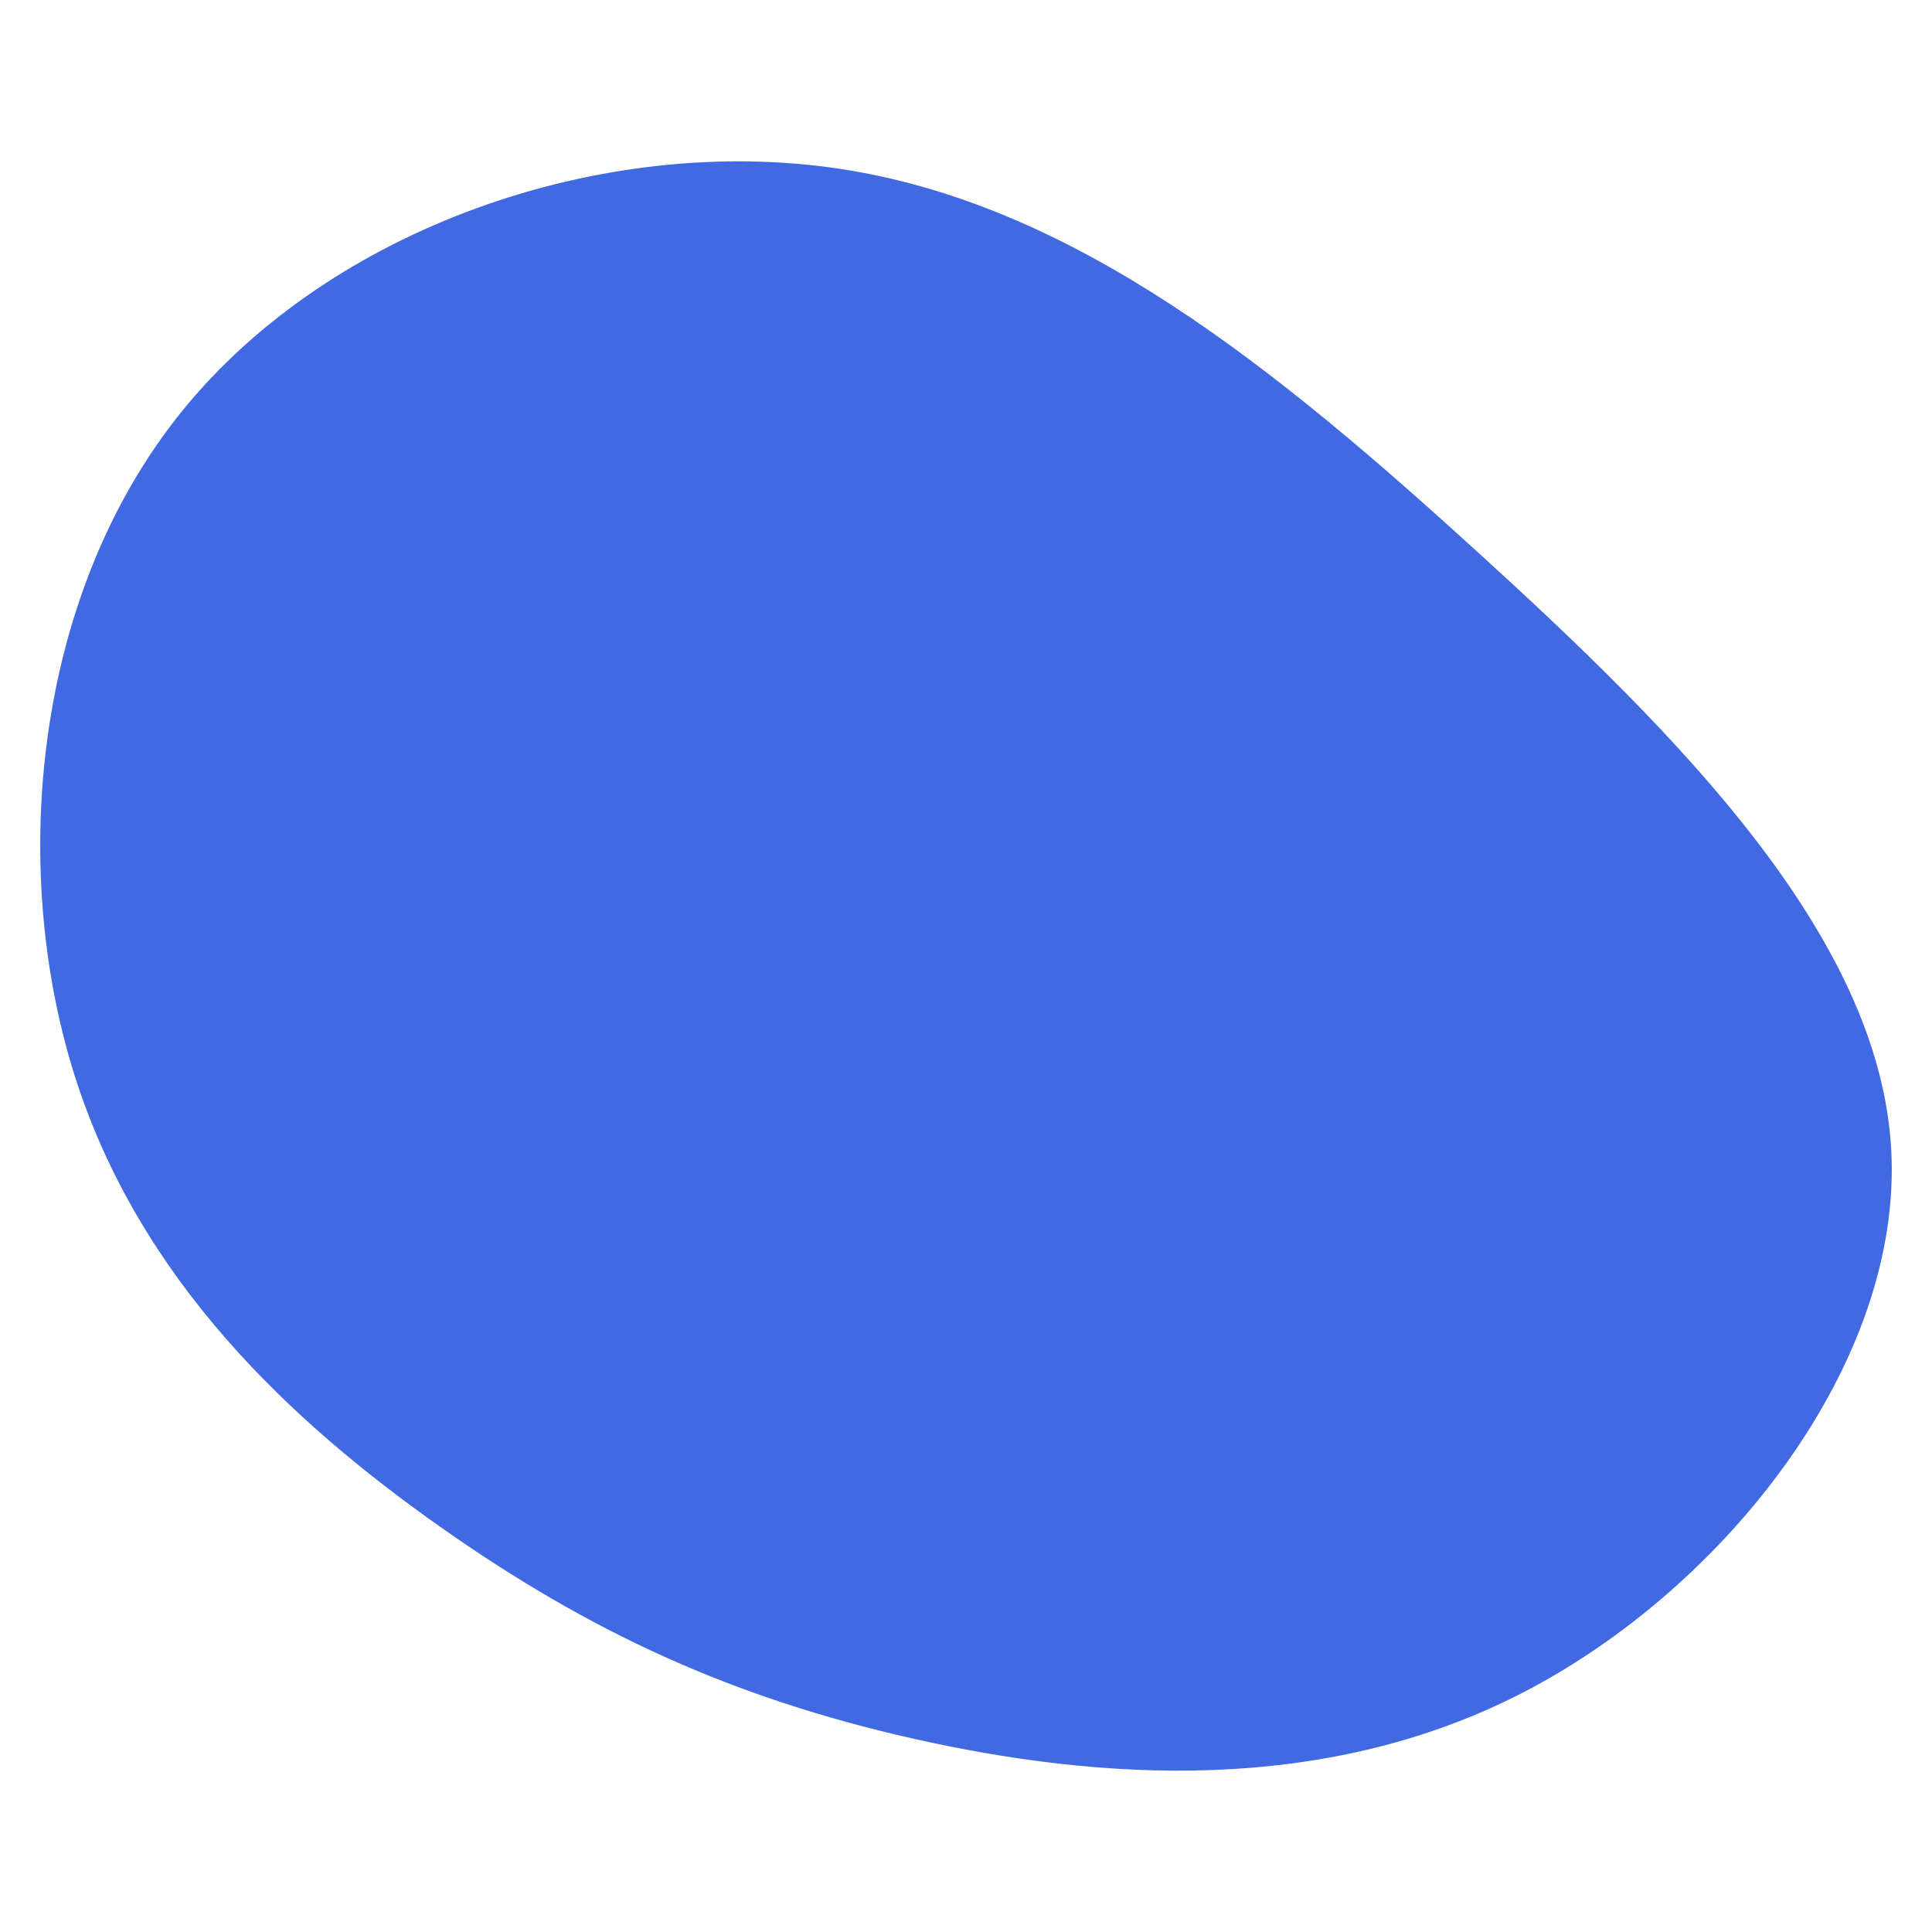
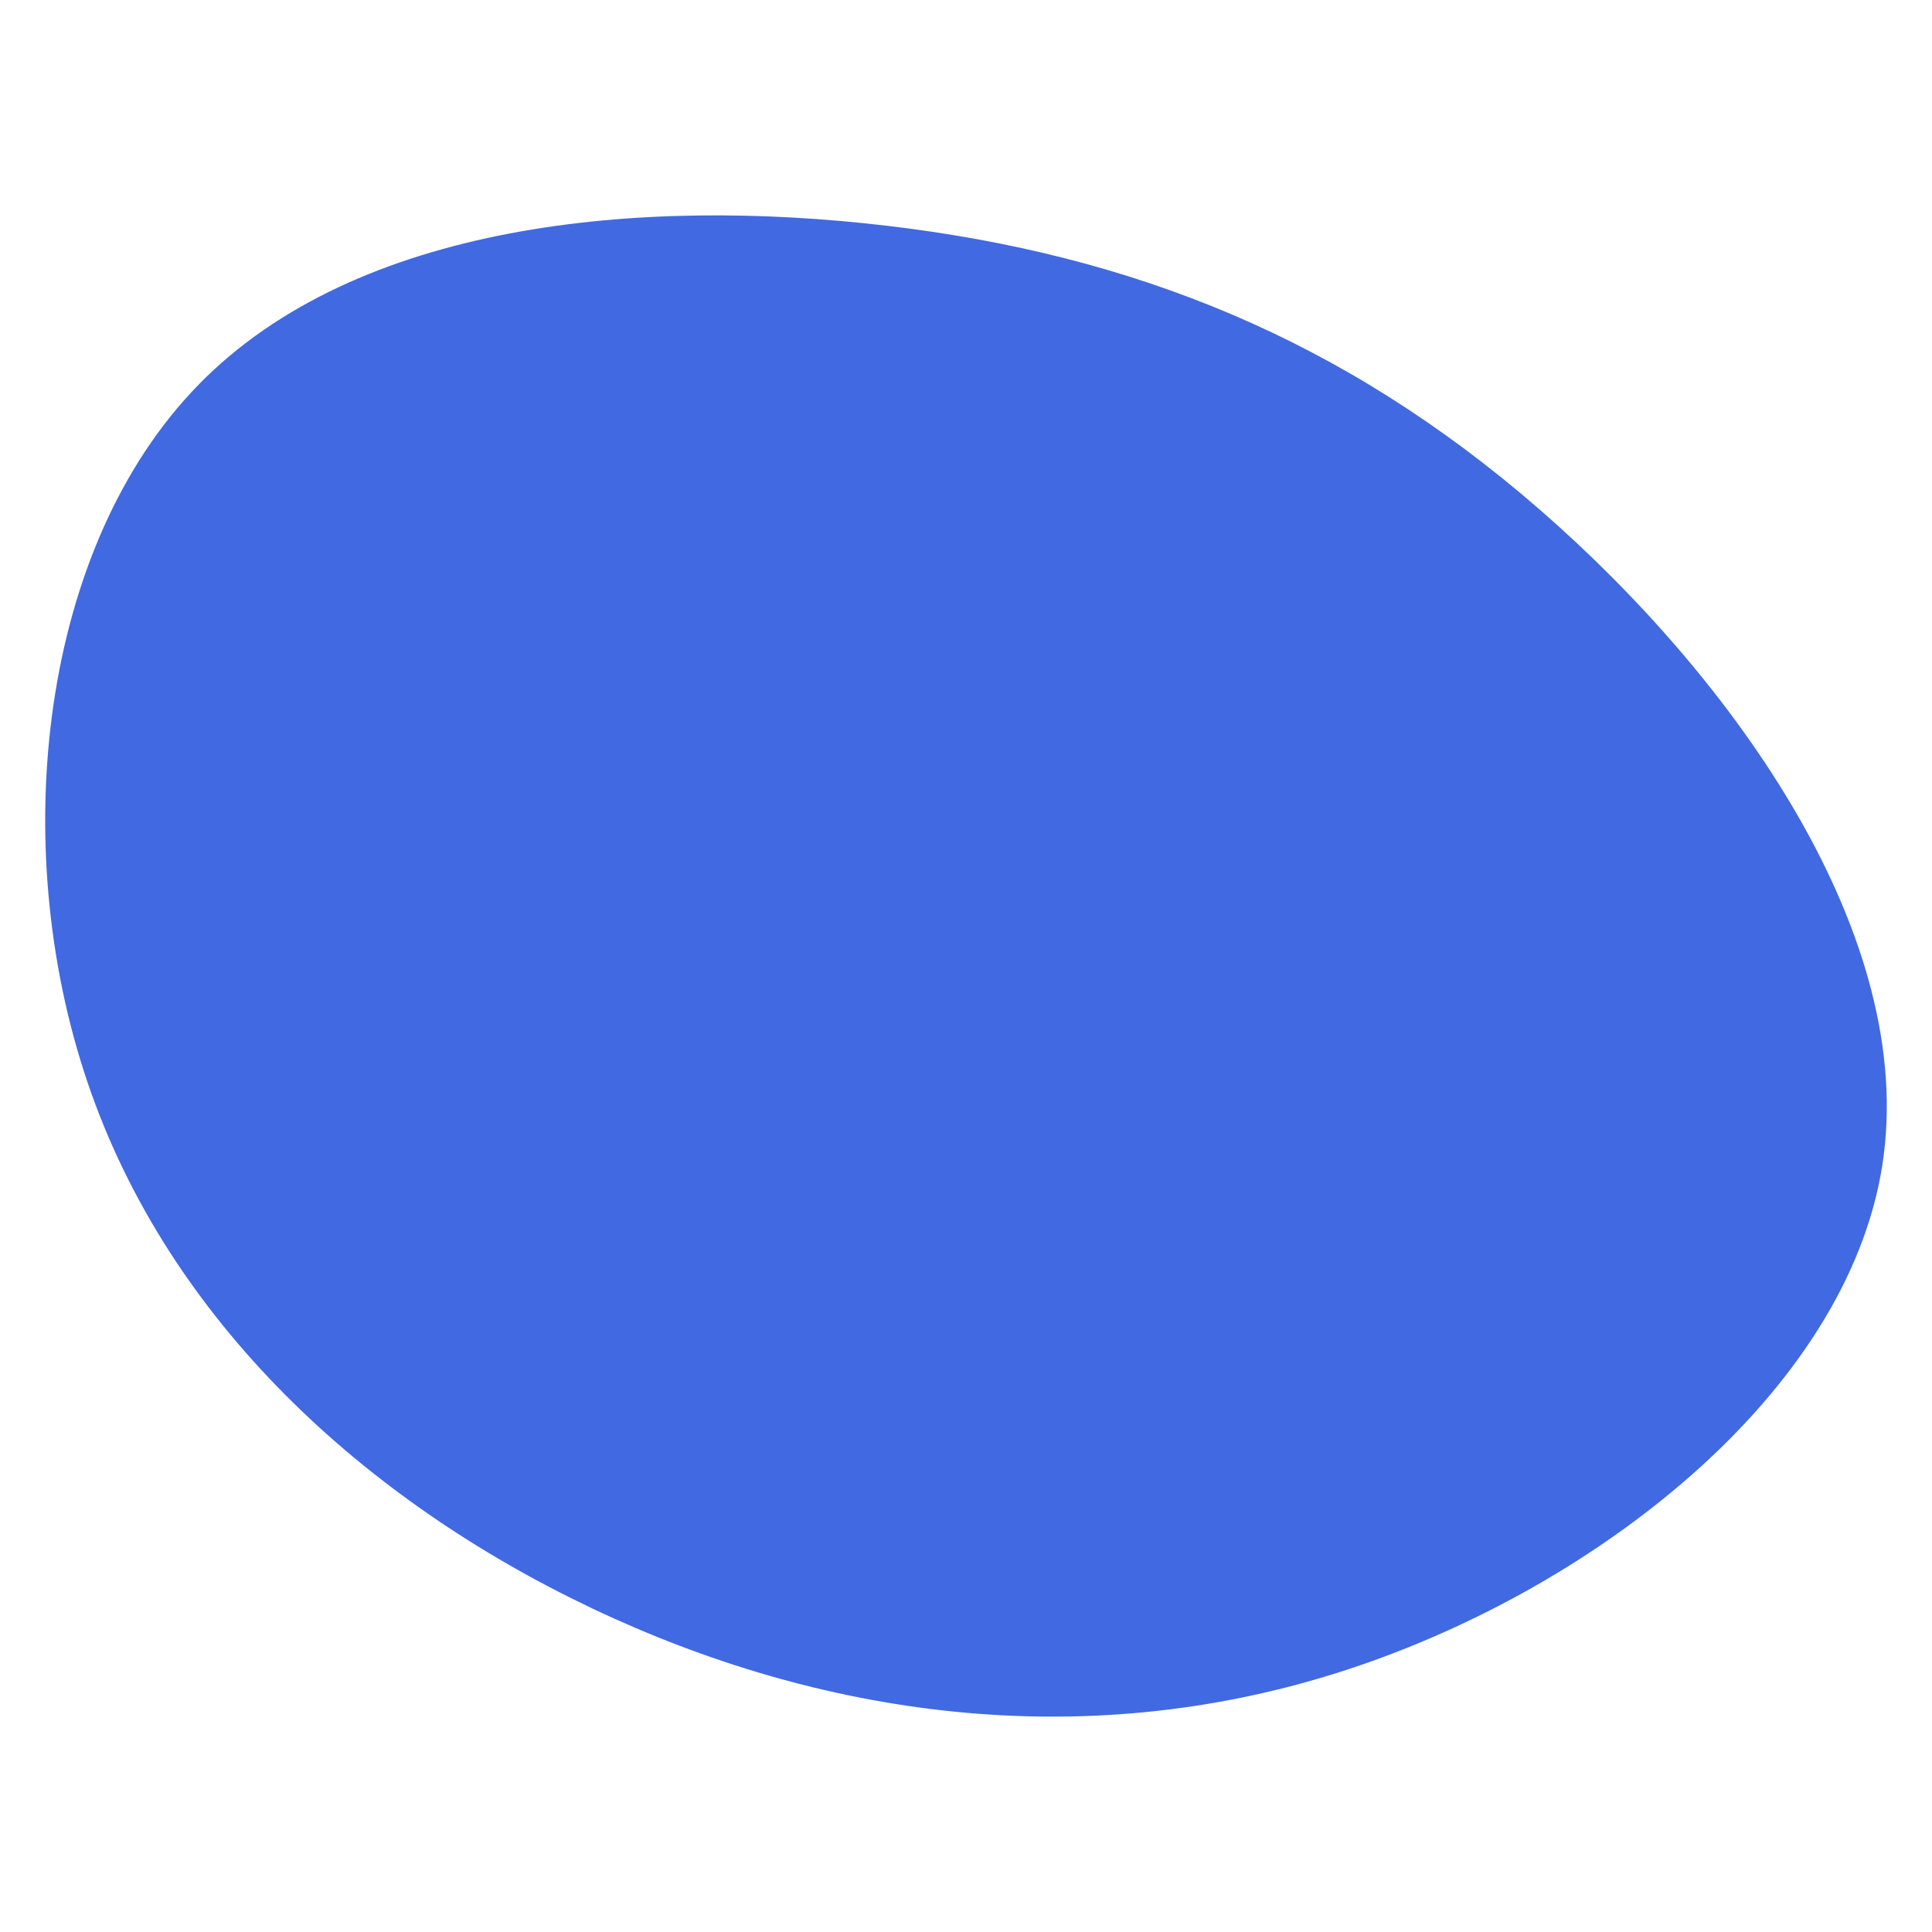
- <svg xmlns="http://www.w3.org/2000/svg" id="visual" viewBox="0 0 4000 4000" width="4000" height="4000" version="1.1">
-   <g transform="translate(1807.578 2356.078)">
-     <path d="M1251.1 -1213.7C1667.7 -834.4 2083.9 -417.2 2108 24.2C2132.2 465.5 1764.4 931 1347.7 1147C931 1363 465.5 1329.5 85.4 1244.1C-294.6 1158.6 -589.3 1021.3 -895.8 805.3C-1202.3 589.3 -1520.6 294.6 -1654.5 -133.9C-1788.4 -562.4 -1737.8 -1124.8 -1431.3 -1504.1C-1124.8 -1883.4 -562.4 -2079.7 -72.6 -2007.1C417.2 -1934.5 834.4 -1593.1 1251.1 -1213.7" fill="#4169e1" />
+ <svg xmlns="http://www.w3.org/2000/svg" id="visual" viewBox="0 0 3000 3000" width="3000" height="3000" version="1.1">
+   <g transform="translate(1433.168 1437.086)">
+     <path d="M957.2 -646.2C1261.9 -381.3 1544.9 17.9 1489.7 372.1C1434.4 726.2 1040.9 1035.2 642.3 1160.8C243.7 1286.3 -160 1228.3 -513.7 1060.4C-867.4 892.5 -1171.2 614.6 -1297 244.3C-1422.8 -126 -1370.5 -588.6 -1124.6 -840C-878.8 -1091.4 -439.4 -1131.7 -56.6 -1086.6C326.3 -1041.5 652.6 -911 957.2 -646.2" fill="#4169e1" />
  </g>
</svg>
